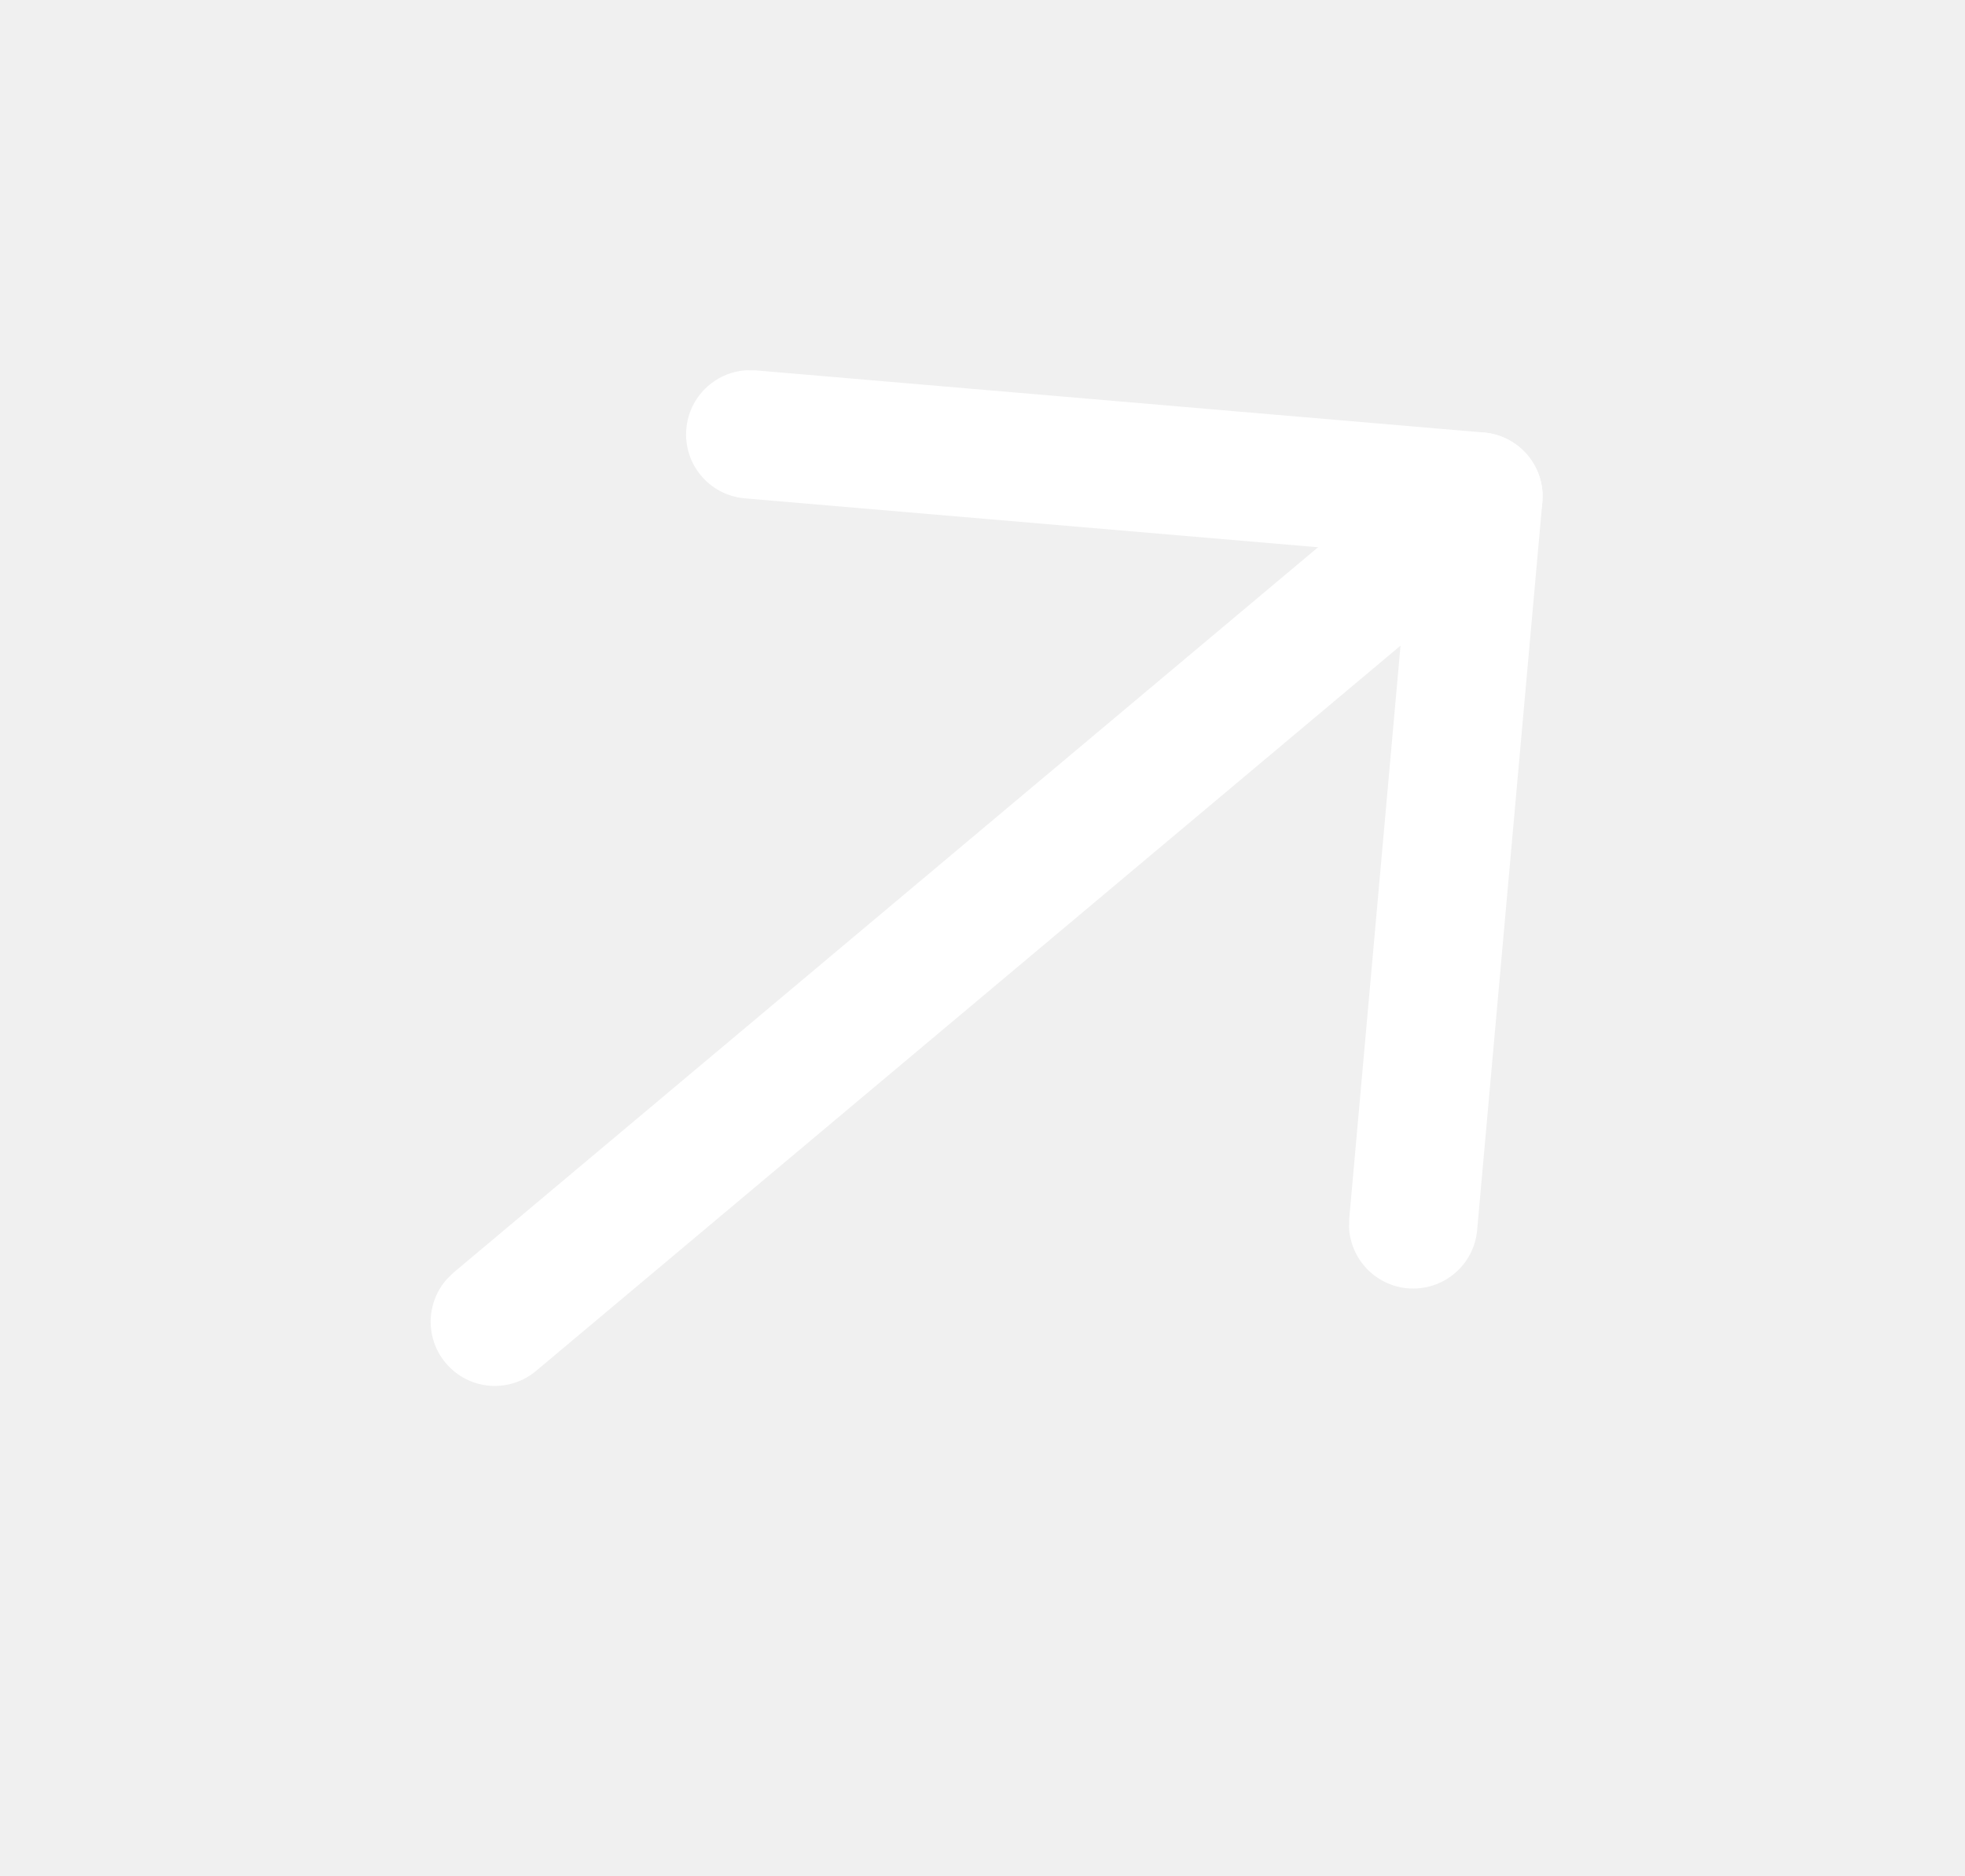
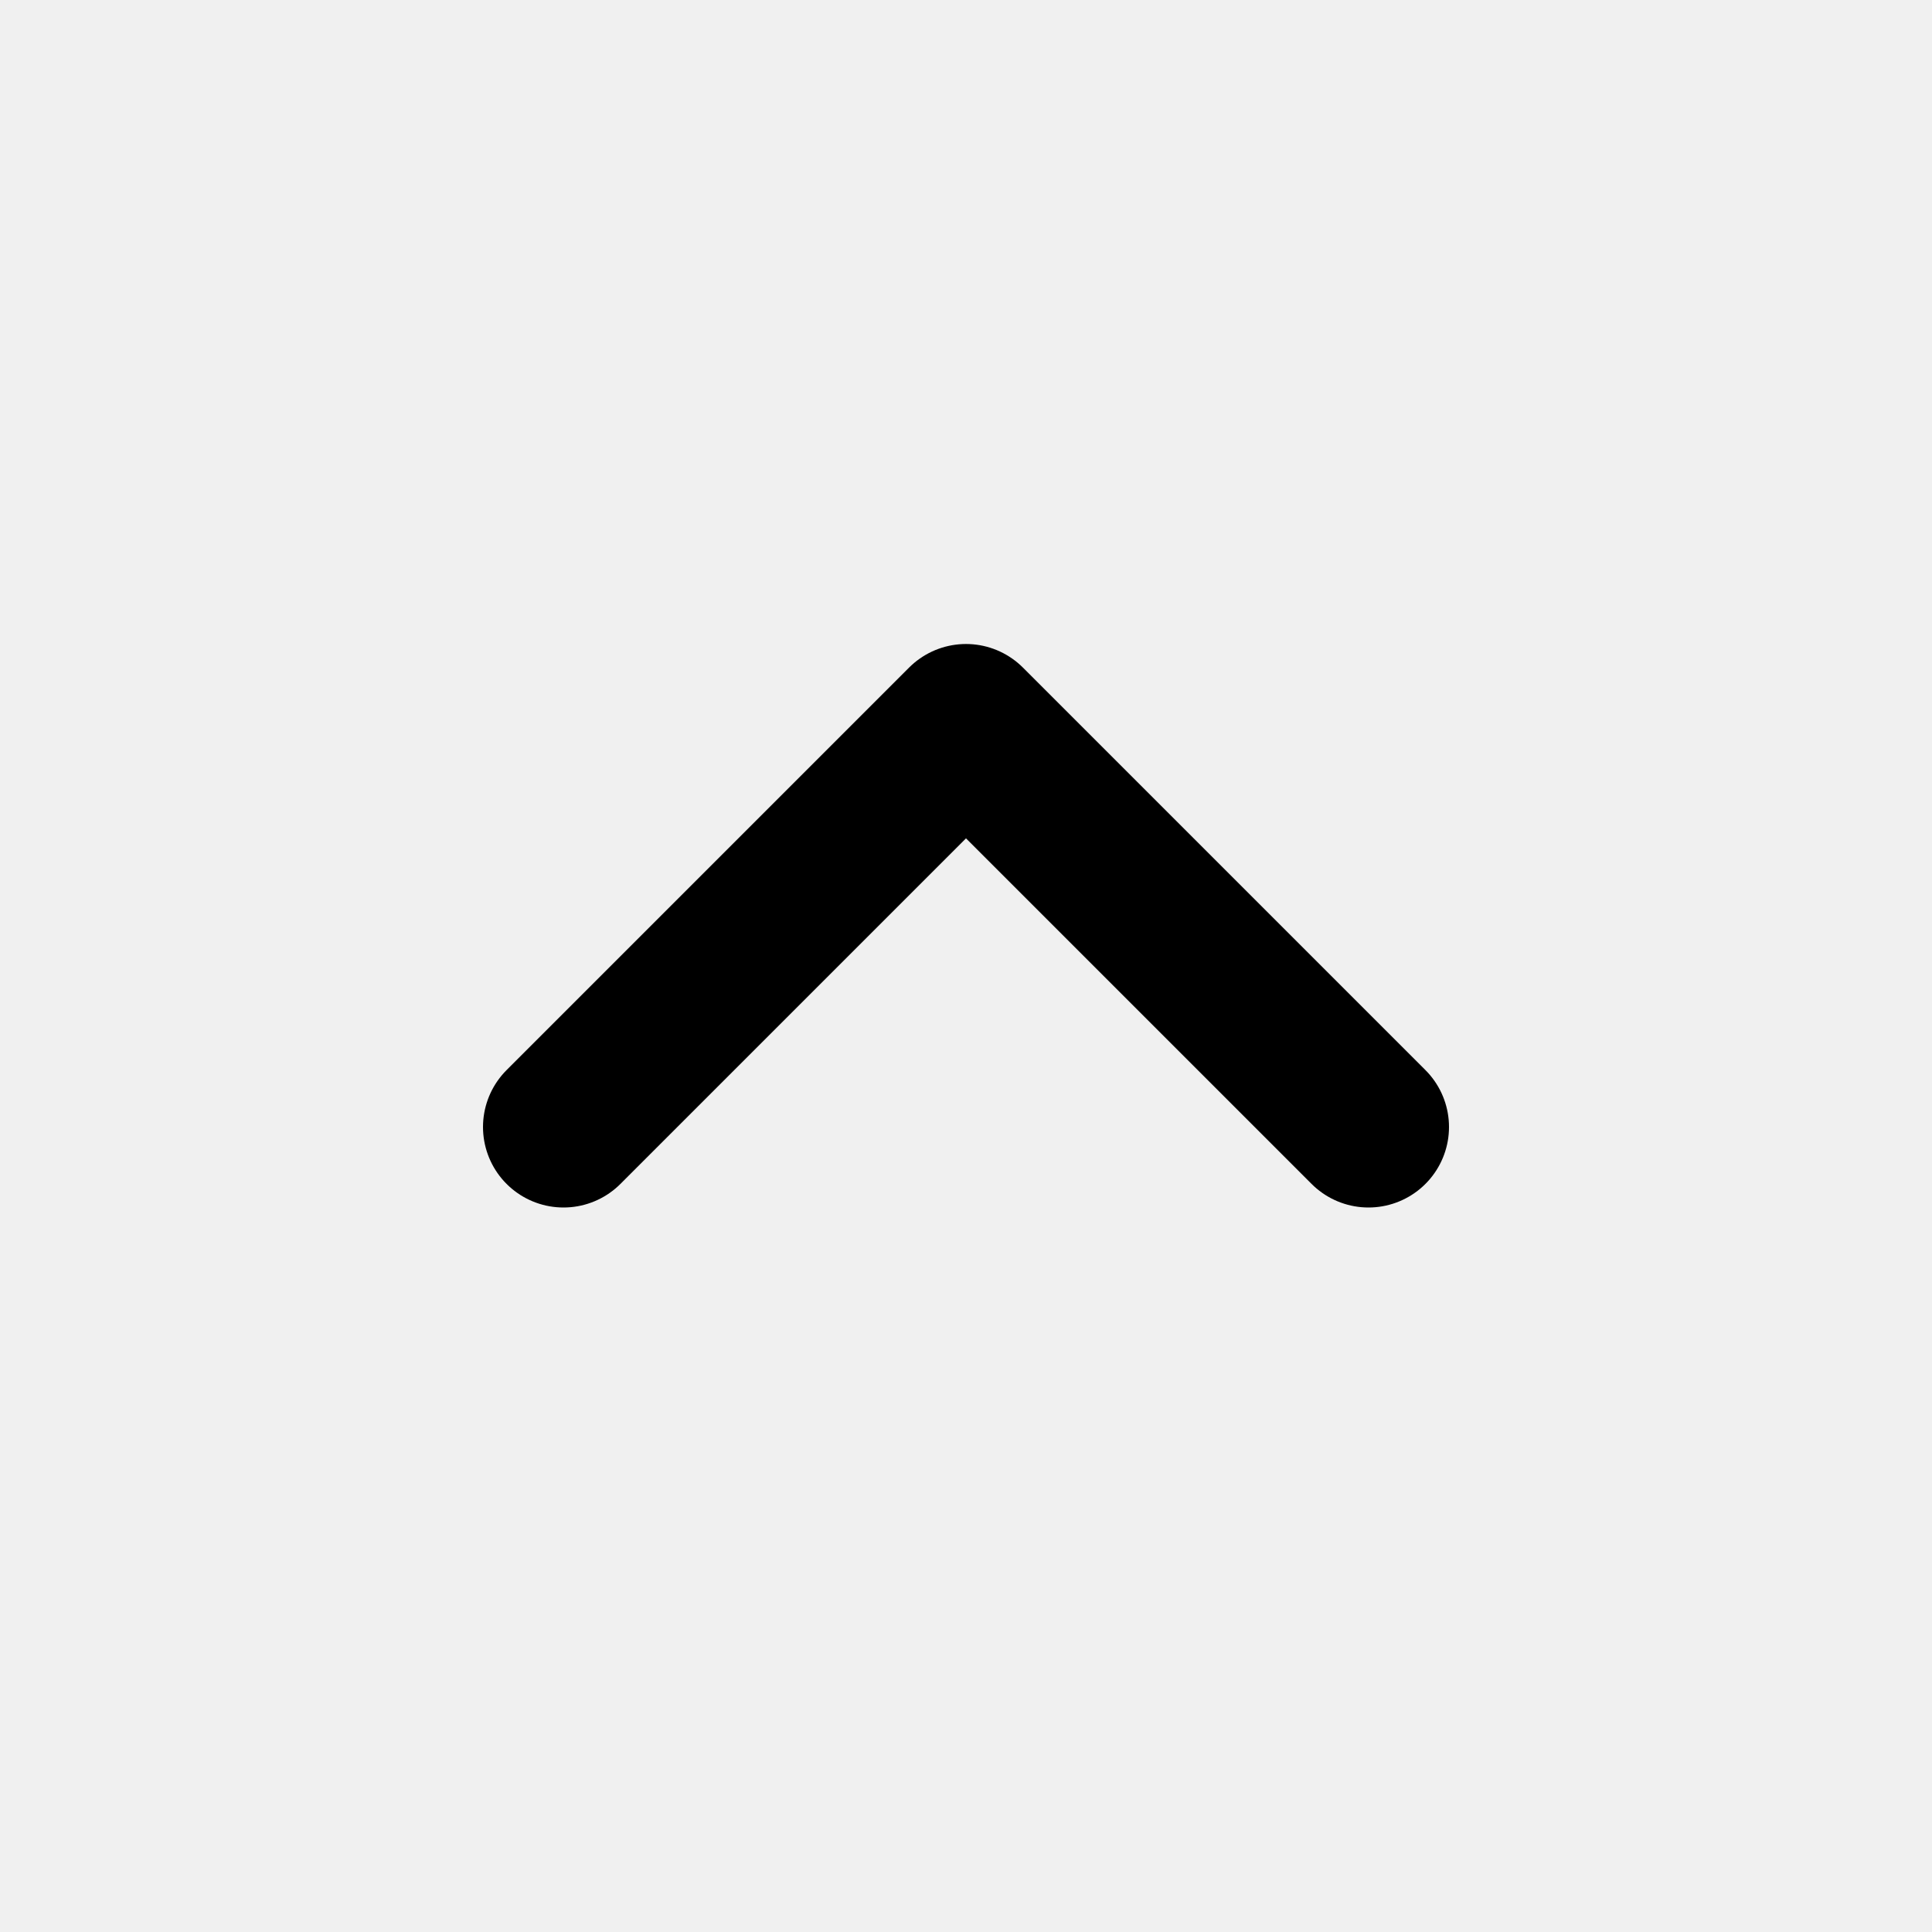
- <svg xmlns="http://www.w3.org/2000/svg" width="22" height="21" viewBox="0 0 22 21" fill="none">
-   <path d="M4.99 15.261C4.756 14.983 4.77 14.579 5.008 14.317L5.078 14.249L16.09 5.009C16.394 4.754 16.848 4.793 17.103 5.097C17.337 5.376 17.323 5.78 17.085 6.042L17.014 6.11L6.002 15.35C5.698 15.605 5.245 15.566 4.99 15.261Z" fill="white" />
-   <path d="M8.339 5.58C7.943 5.546 7.65 5.198 7.684 4.803C7.714 4.443 8.005 4.168 8.354 4.146L8.461 4.147L16.613 4.843C16.974 4.874 17.249 5.166 17.27 5.516L17.268 5.623L16.538 13.773C16.503 14.169 16.153 14.46 15.758 14.425C15.399 14.393 15.125 14.101 15.104 13.751L15.106 13.645L15.771 6.214L8.339 5.58Z" fill="white" />
+ <svg xmlns="http://www.w3.org/2000/svg" width="24" height="24" viewBox="0 0 24 24" fill="none">
+   <path d="M7 14l5-5 5 5" stroke="currentColor" stroke-width="2" stroke-linecap="round" stroke-linejoin="round" />
</svg>
